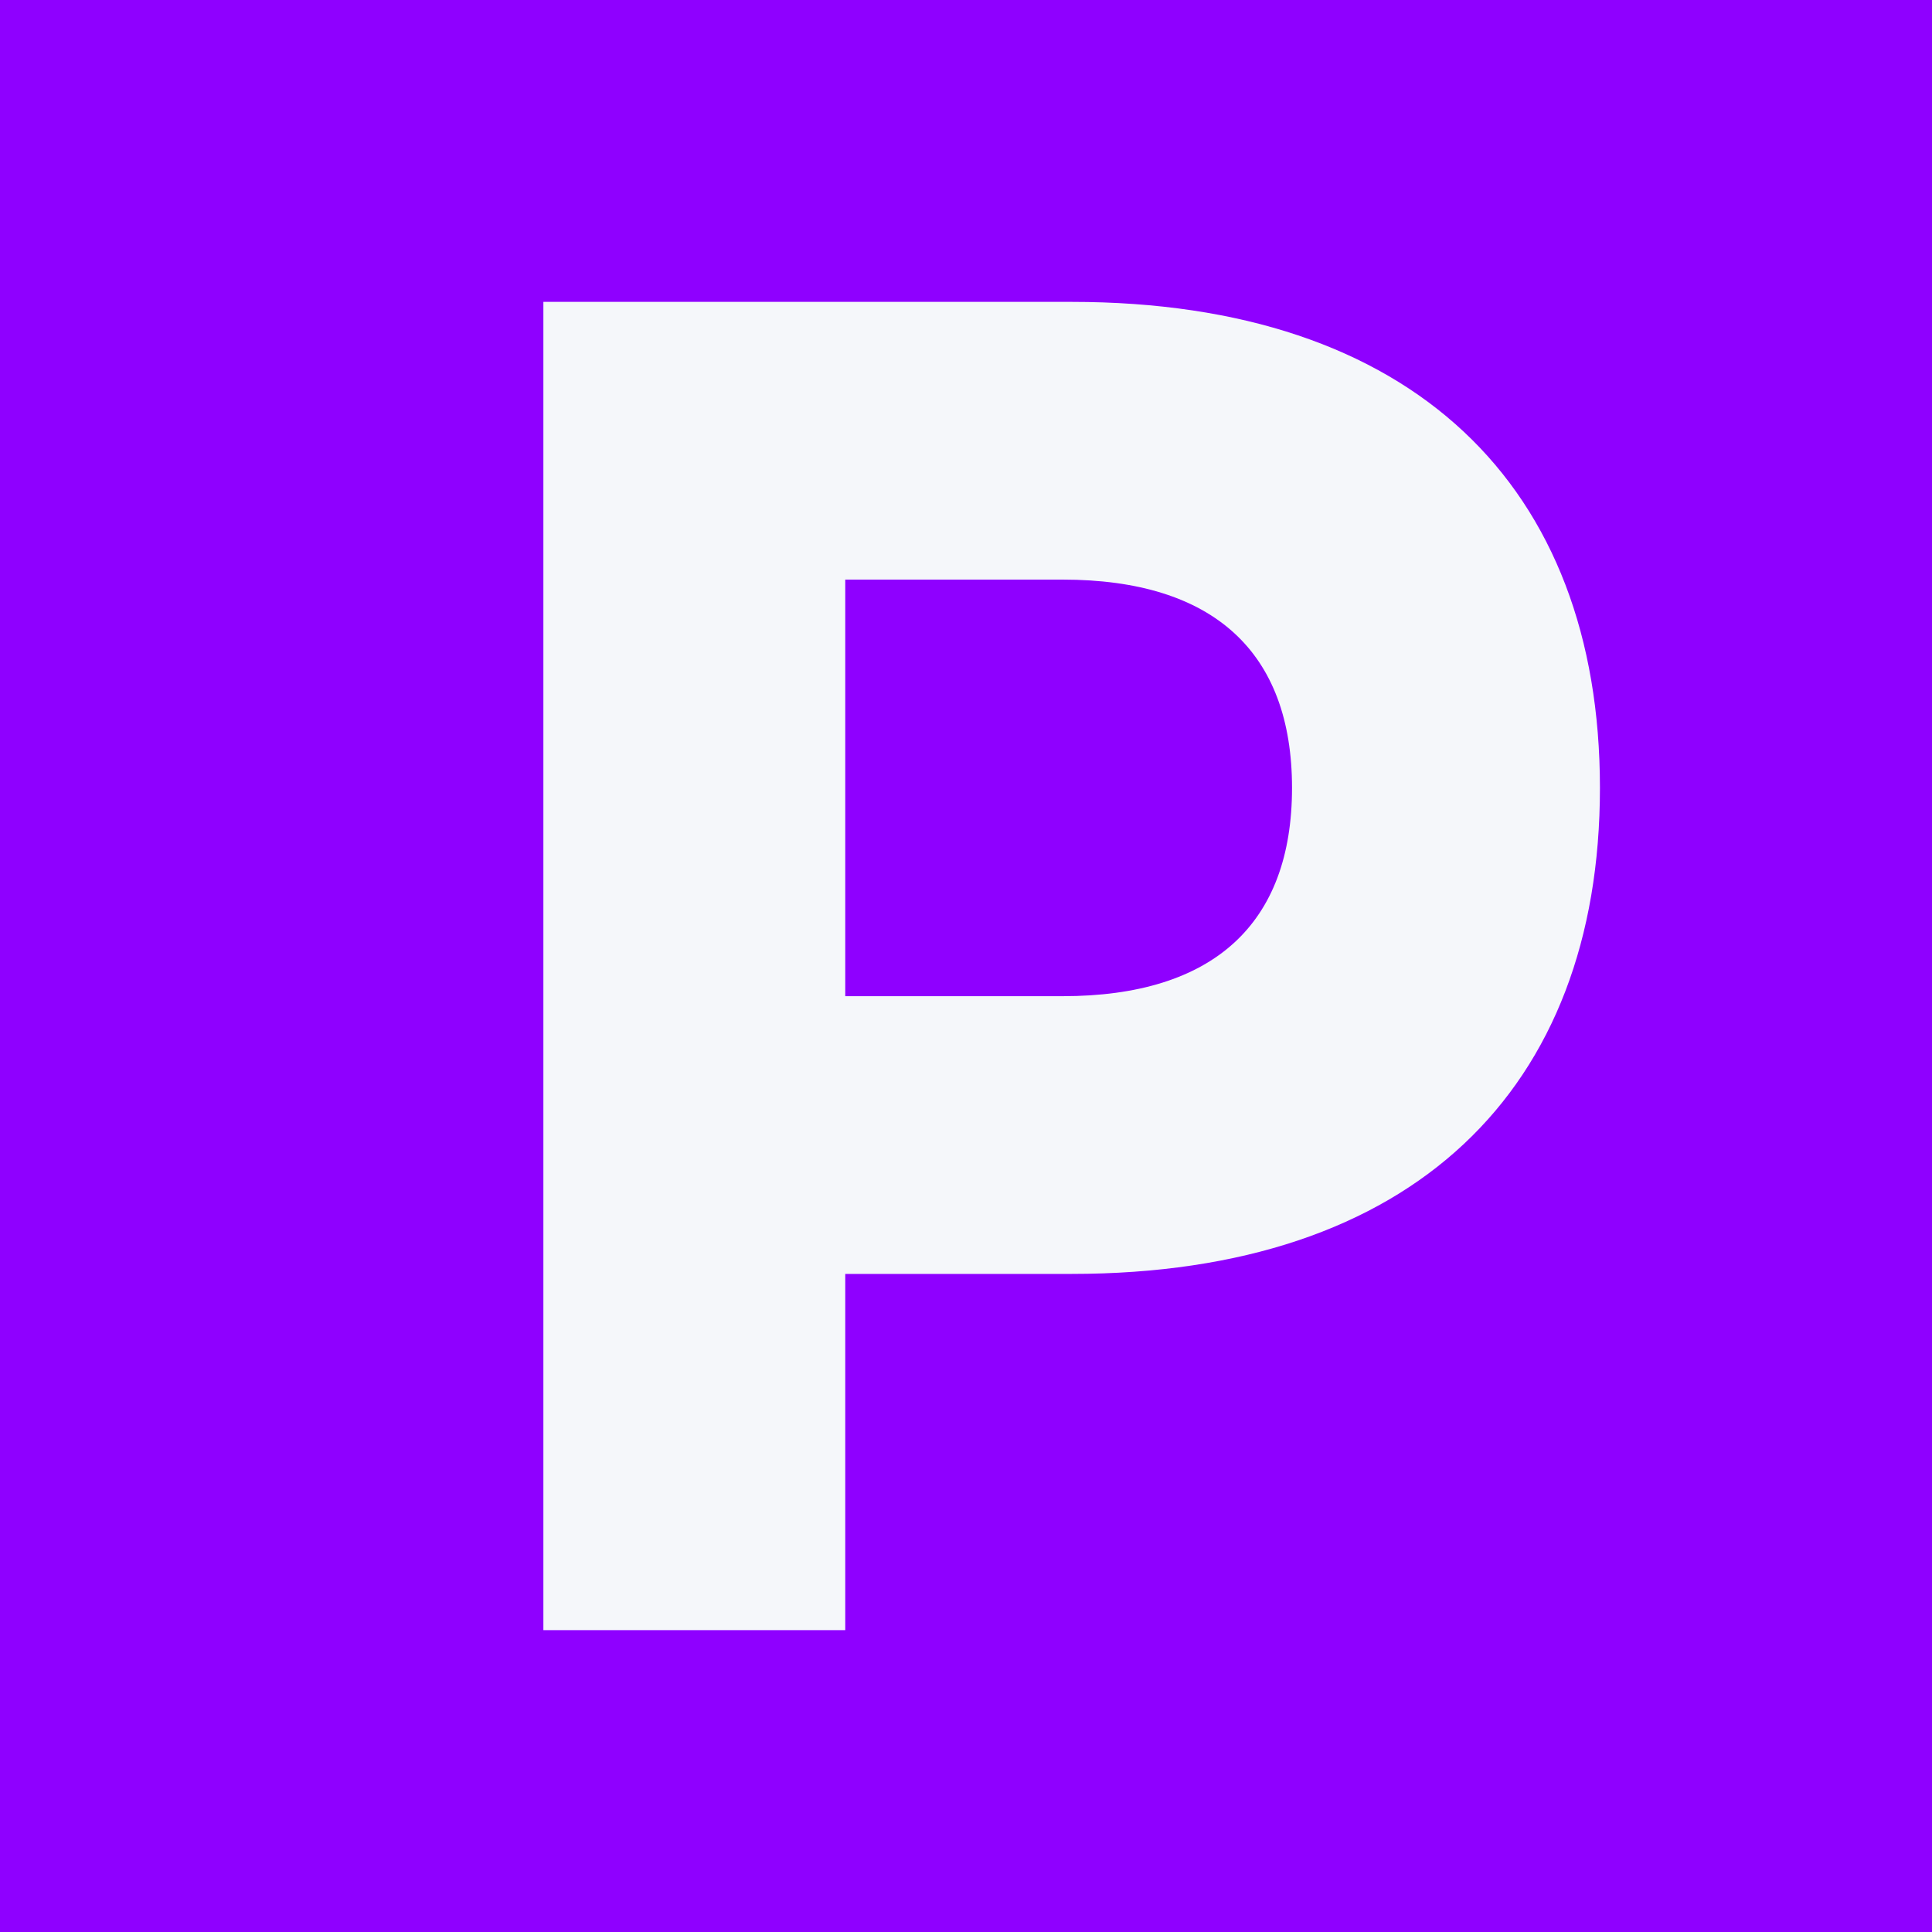
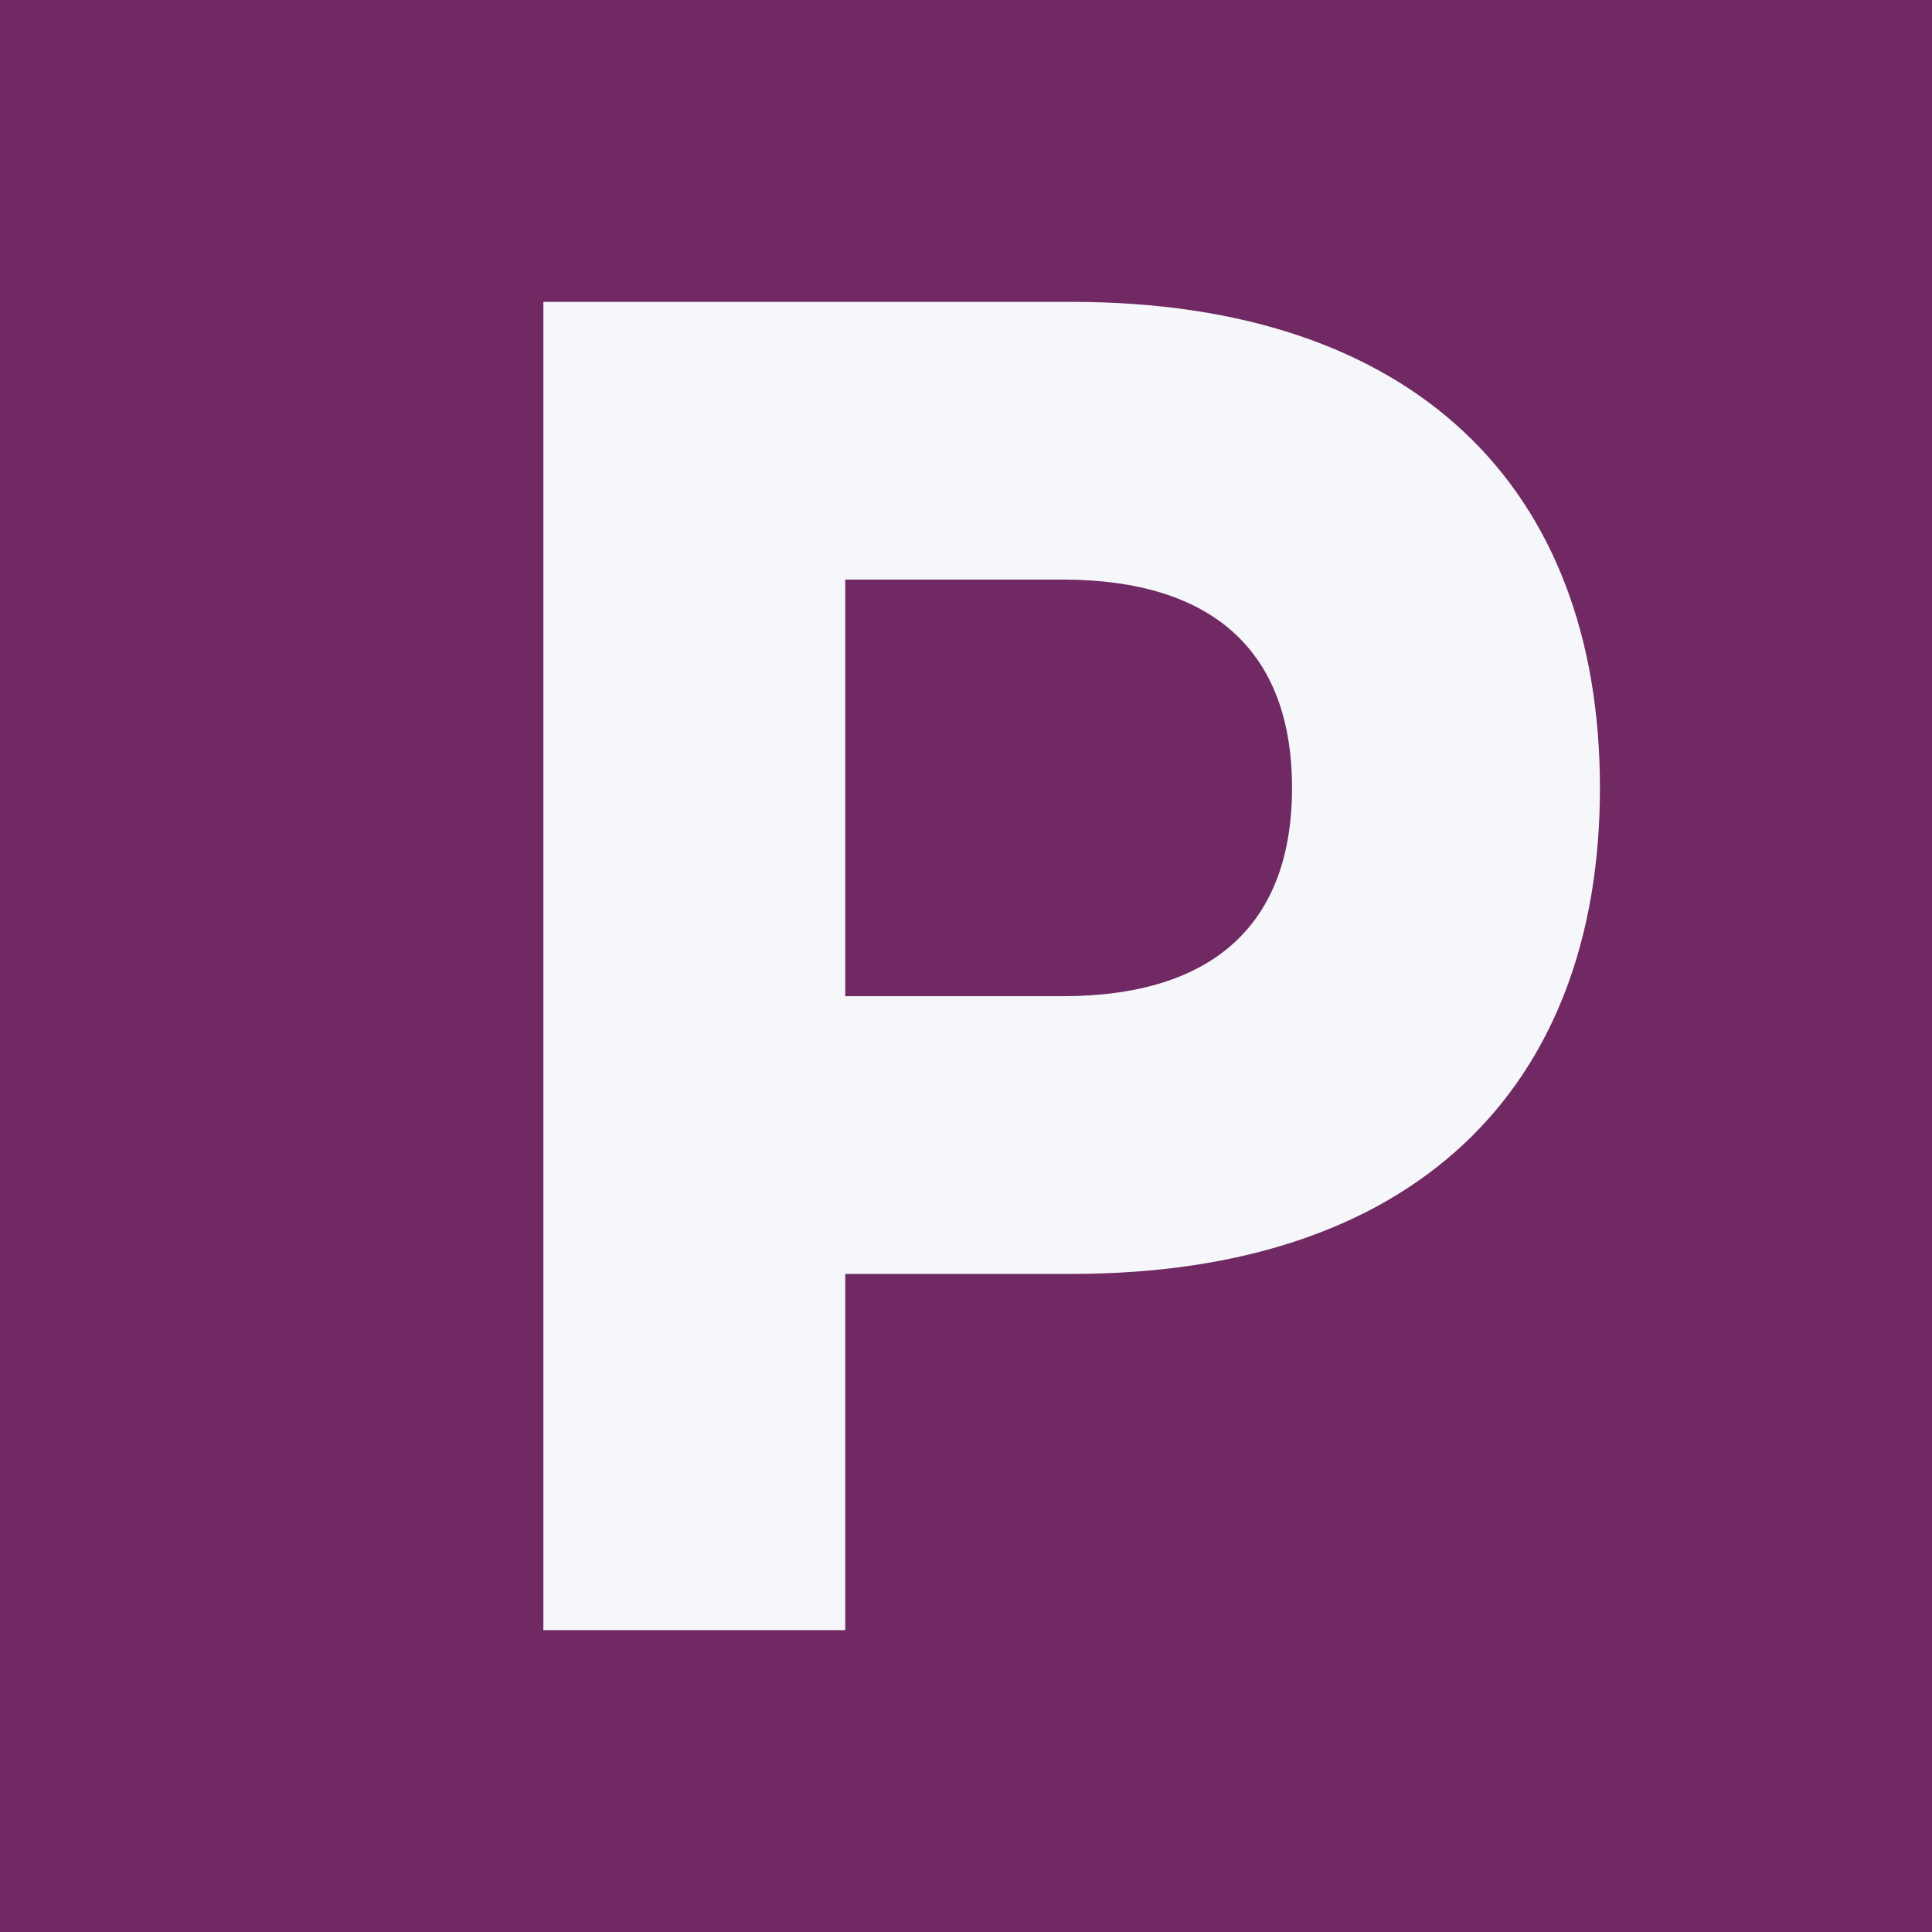
<svg xmlns="http://www.w3.org/2000/svg" viewBox="0 0 64 64">
-   <rect width="64" height="64" fill="#8F00FF" />
+   <rect width="64" height="64" fill="#702963" />
  <path fill="#F5F7FA" d="M18 54V10h17.5C46.8 10 53 16.1 53 26.1S46.8 42.2 35.5 42.2H28V54H18Zm10-21h7.2c5 0 7.6-2.4 7.6-6.9s-2.6-6.9-7.6-6.9H28V33Z" />
</svg>
